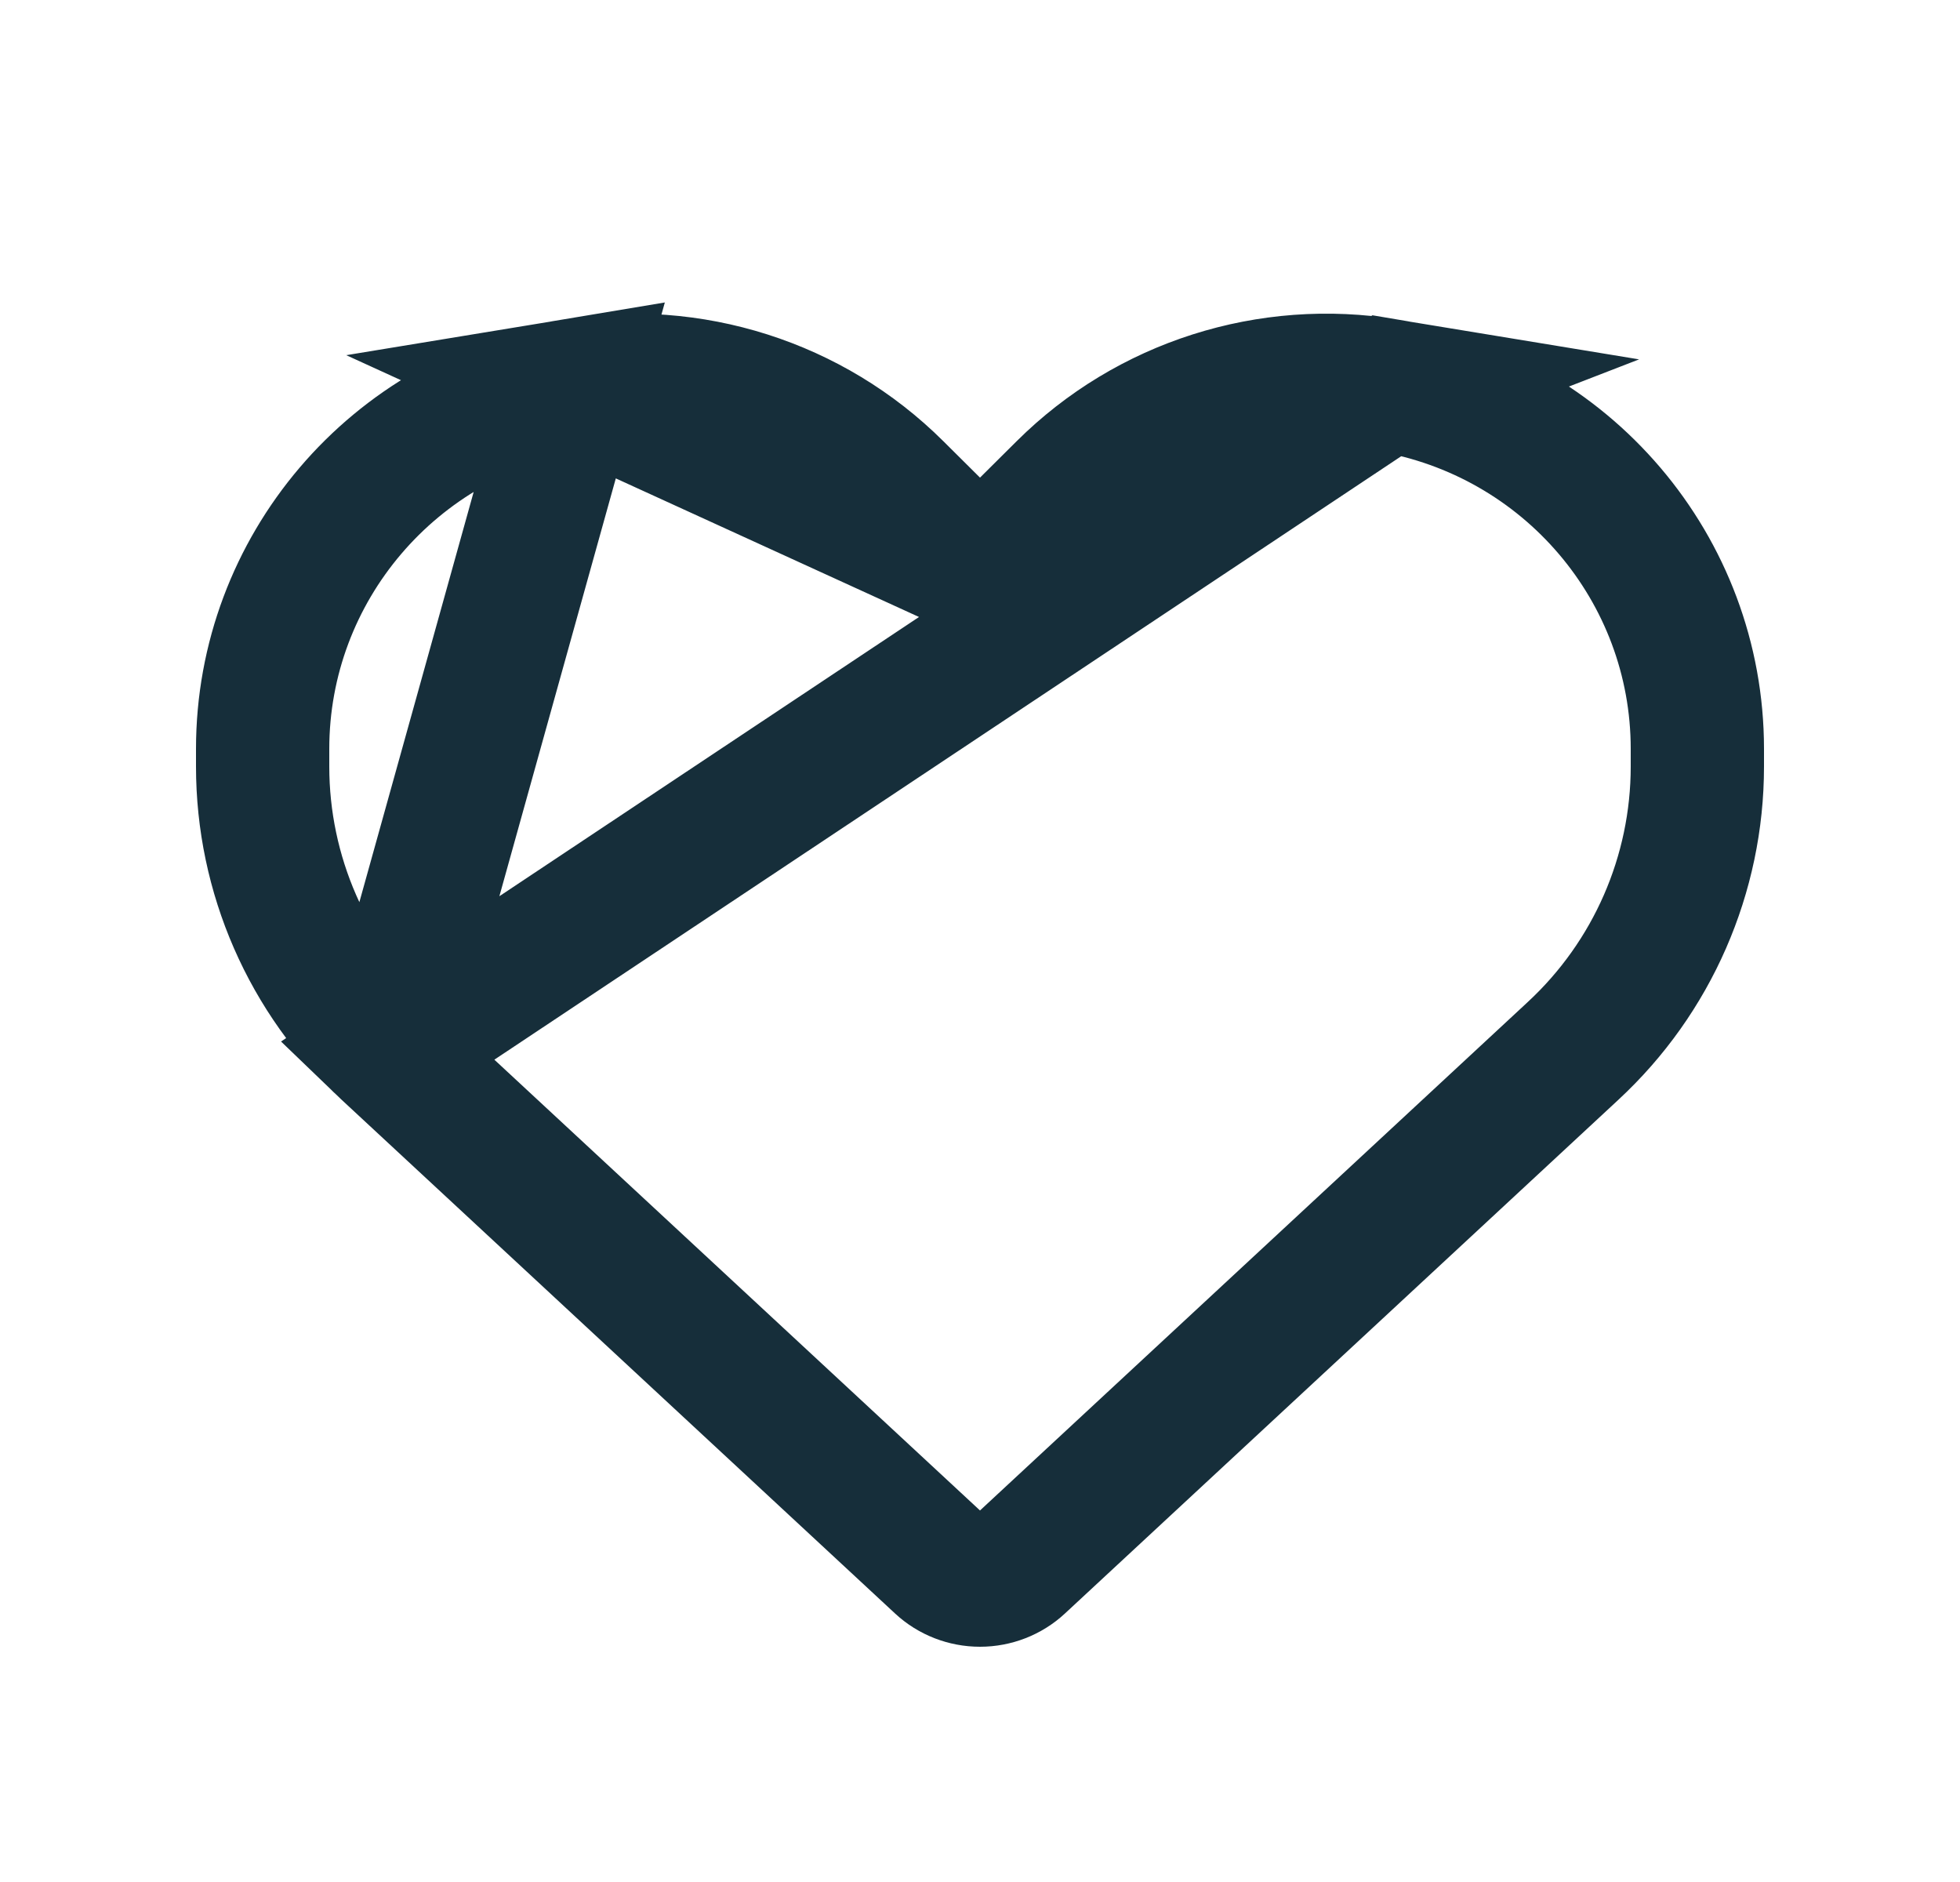
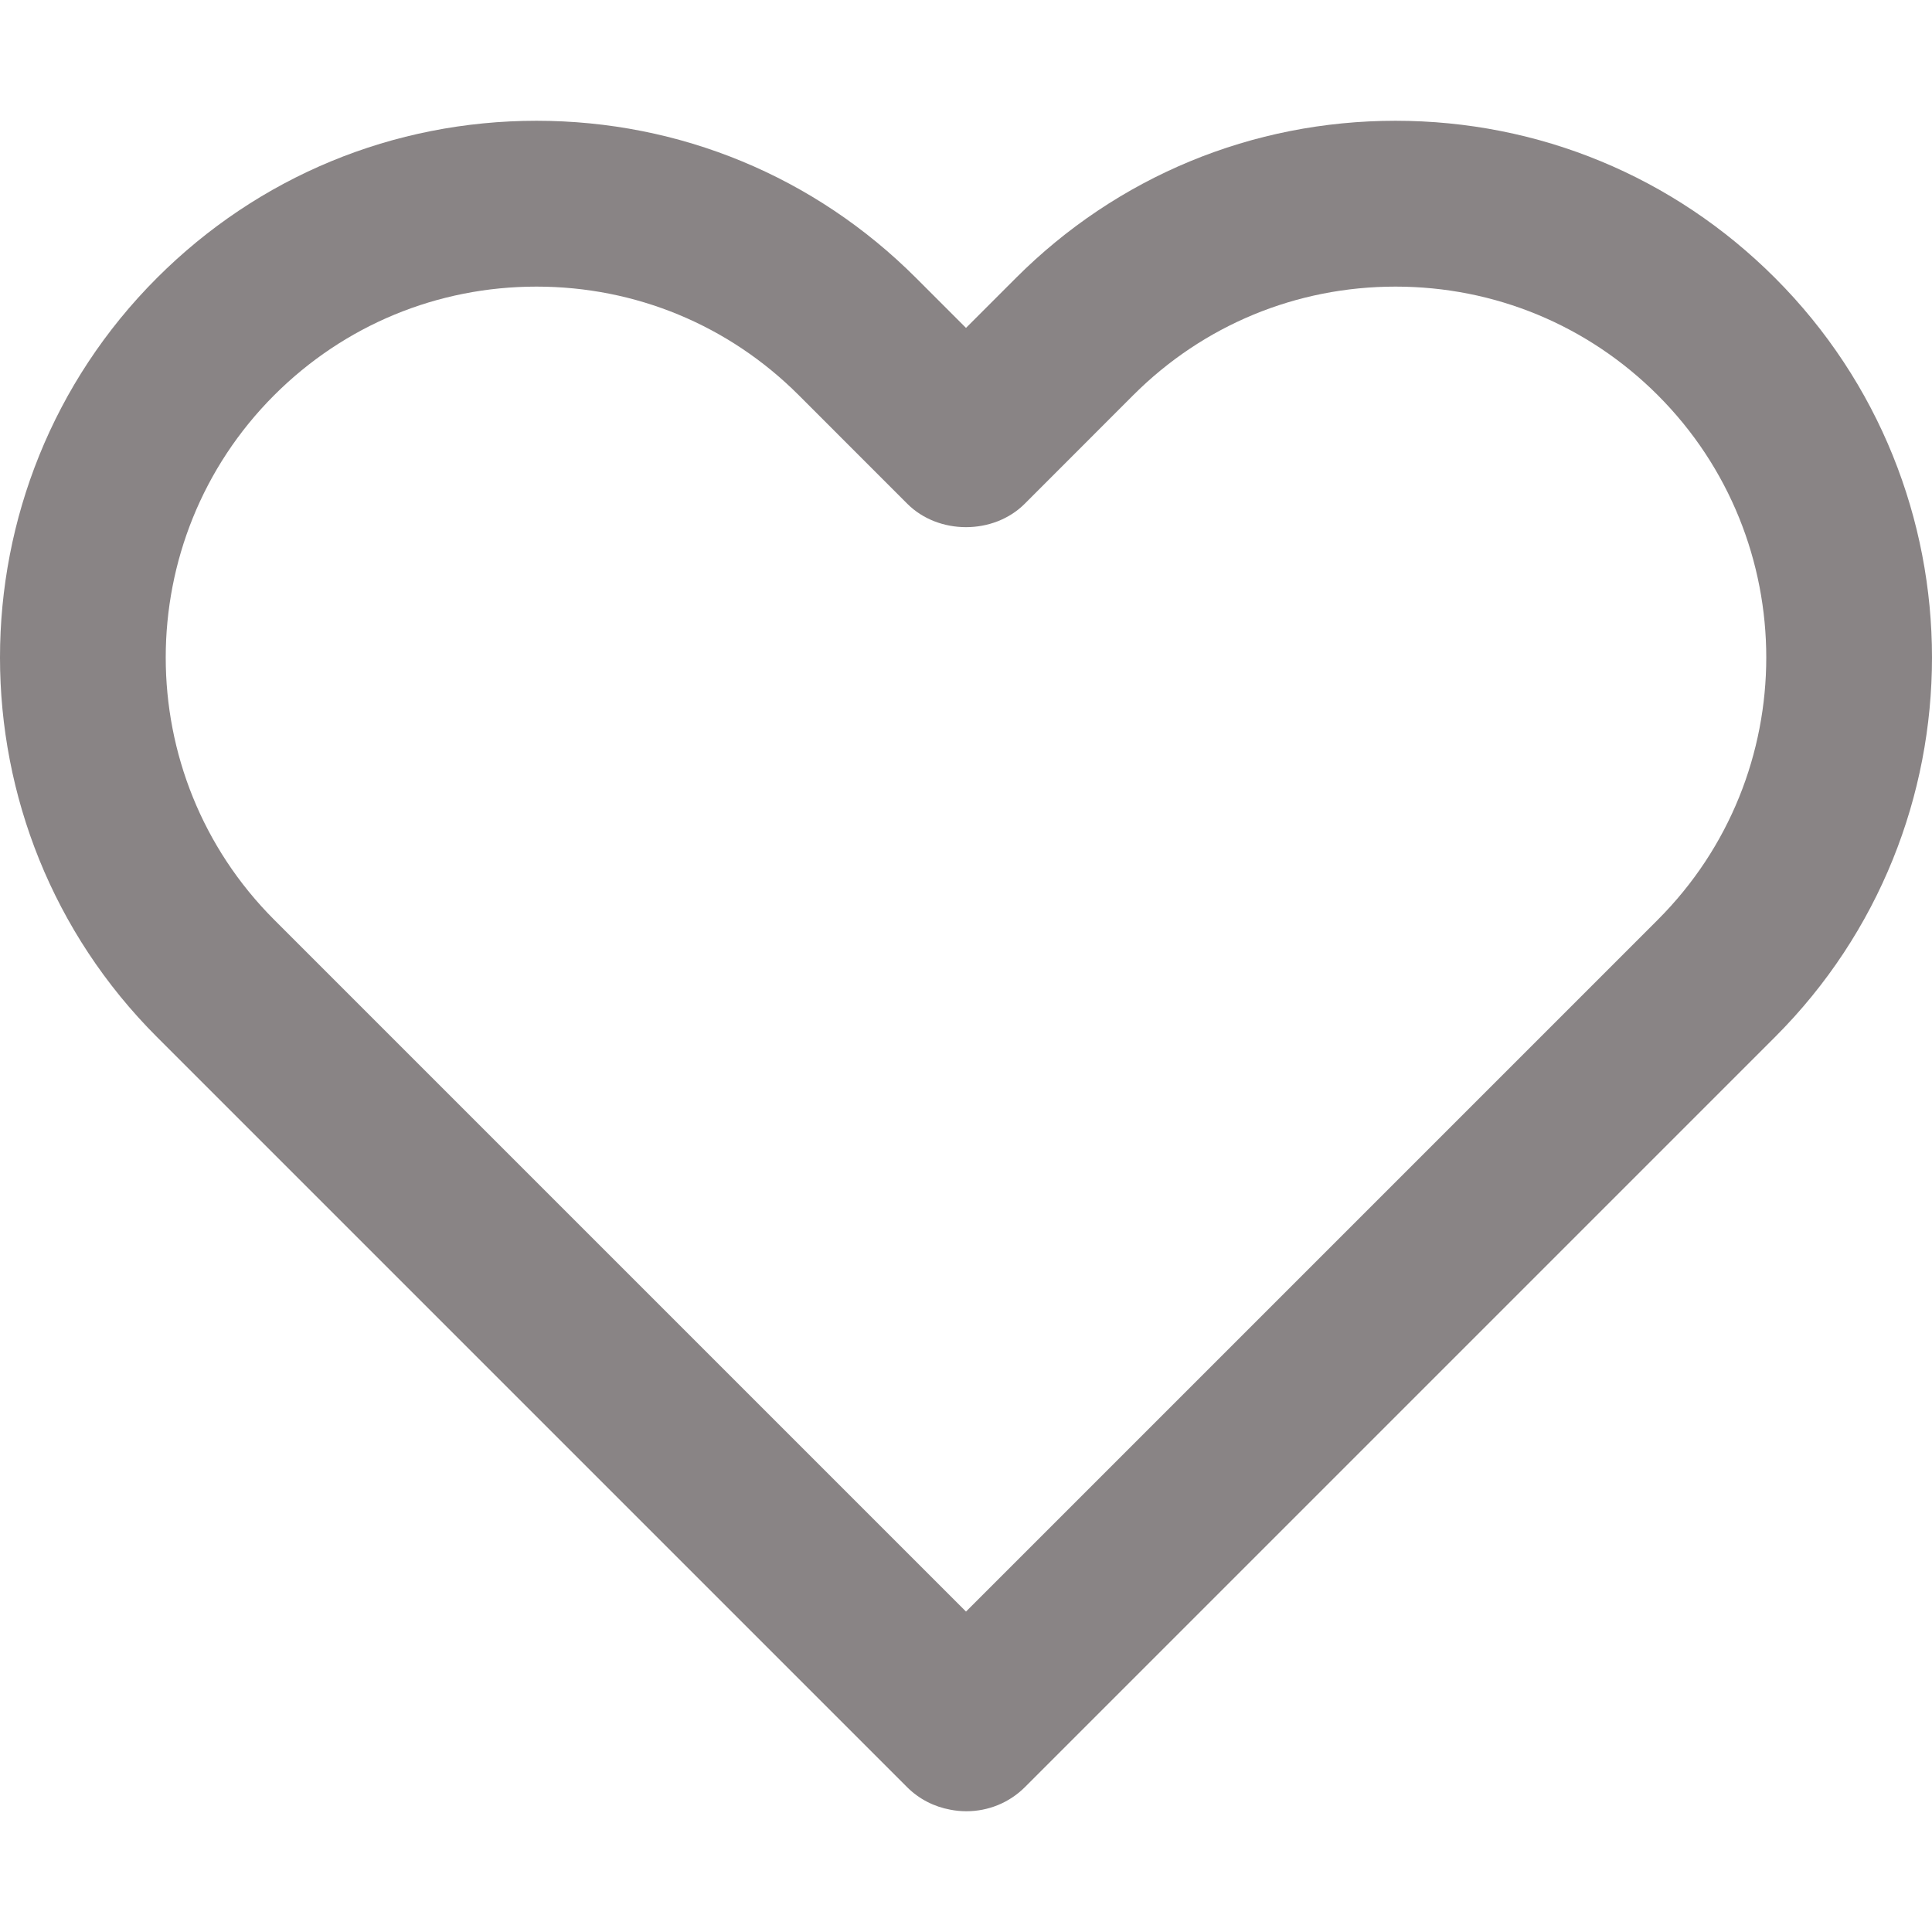
- <svg xmlns="http://www.w3.org/2000/svg" width="25" height="24" viewBox="0 0 25 24" fill="none">
-   <path d="M4.937 13.403L4.938 13.404L11.996 19.954C11.996 19.954 11.996 19.954 11.996 19.954C12.131 20.079 12.311 20.15 12.5 20.15C12.689 20.15 12.869 20.079 13.004 19.954C13.004 19.954 13.004 19.954 13.004 19.954L20.062 13.404L20.063 13.403C21.077 12.465 21.65 11.15 21.65 9.775V9.55C21.65 7.256 19.982 5.293 17.697 4.914L4.937 13.403ZM4.937 13.403C3.923 12.465 3.35 11.15 3.35 9.775V9.55C3.35 7.256 5.018 5.293 7.303 4.914L4.937 13.403ZM12.5 7.289L11.901 6.694L11.432 6.228C10.353 5.155 8.816 4.664 7.303 4.914L12.5 7.289ZM12.5 7.289L13.099 6.694M12.5 7.289L13.099 6.694M13.099 6.694L13.568 6.228C14.647 5.155 16.184 4.664 17.697 4.914L13.099 6.694Z" stroke="#162E3A" stroke-width="1.7" />
+ <svg xmlns="http://www.w3.org/2000/svg" fill="#898485" version="1.1" id="Capa_1" width="24px" height="24px" viewBox="0 0 378.94 378.94" xml:space="preserve">
+   <g>
+     <path d="M348.151,54.514c-19.883-19.884-46.315-30.826-74.435-30.826c-28.124,0-54.559,10.942-74.449,30.826l-9.798,9.8l-9.798-9.8   c-19.884-19.884-46.325-30.826-74.443-30.826c-28.117,0-54.56,10.942-74.442,30.826c-41.049,41.053-41.049,107.848,0,148.885   l147.09,147.091c2.405,2.414,5.399,3.892,8.527,4.461c1.049,0.207,2.104,0.303,3.161,0.303c4.161,0,8.329-1.587,11.498-4.764   l147.09-147.091C389.203,162.362,389.203,95.567,348.151,54.514z M325.155,180.404L189.47,316.091L53.782,180.404   c-28.368-28.364-28.368-74.514,0-102.893c13.741-13.739,32.017-21.296,51.446-21.296c19.431,0,37.702,7.557,51.438,21.296   l21.305,21.312c6.107,6.098,16.897,6.098,23.003,0l21.297-21.312c13.737-13.739,32.009-21.296,51.446-21.296   c19.431,0,37.701,7.557,51.438,21.296C353.526,105.89,353.526,152.039,325.155,180.404z" />
+   </g>
</svg>
